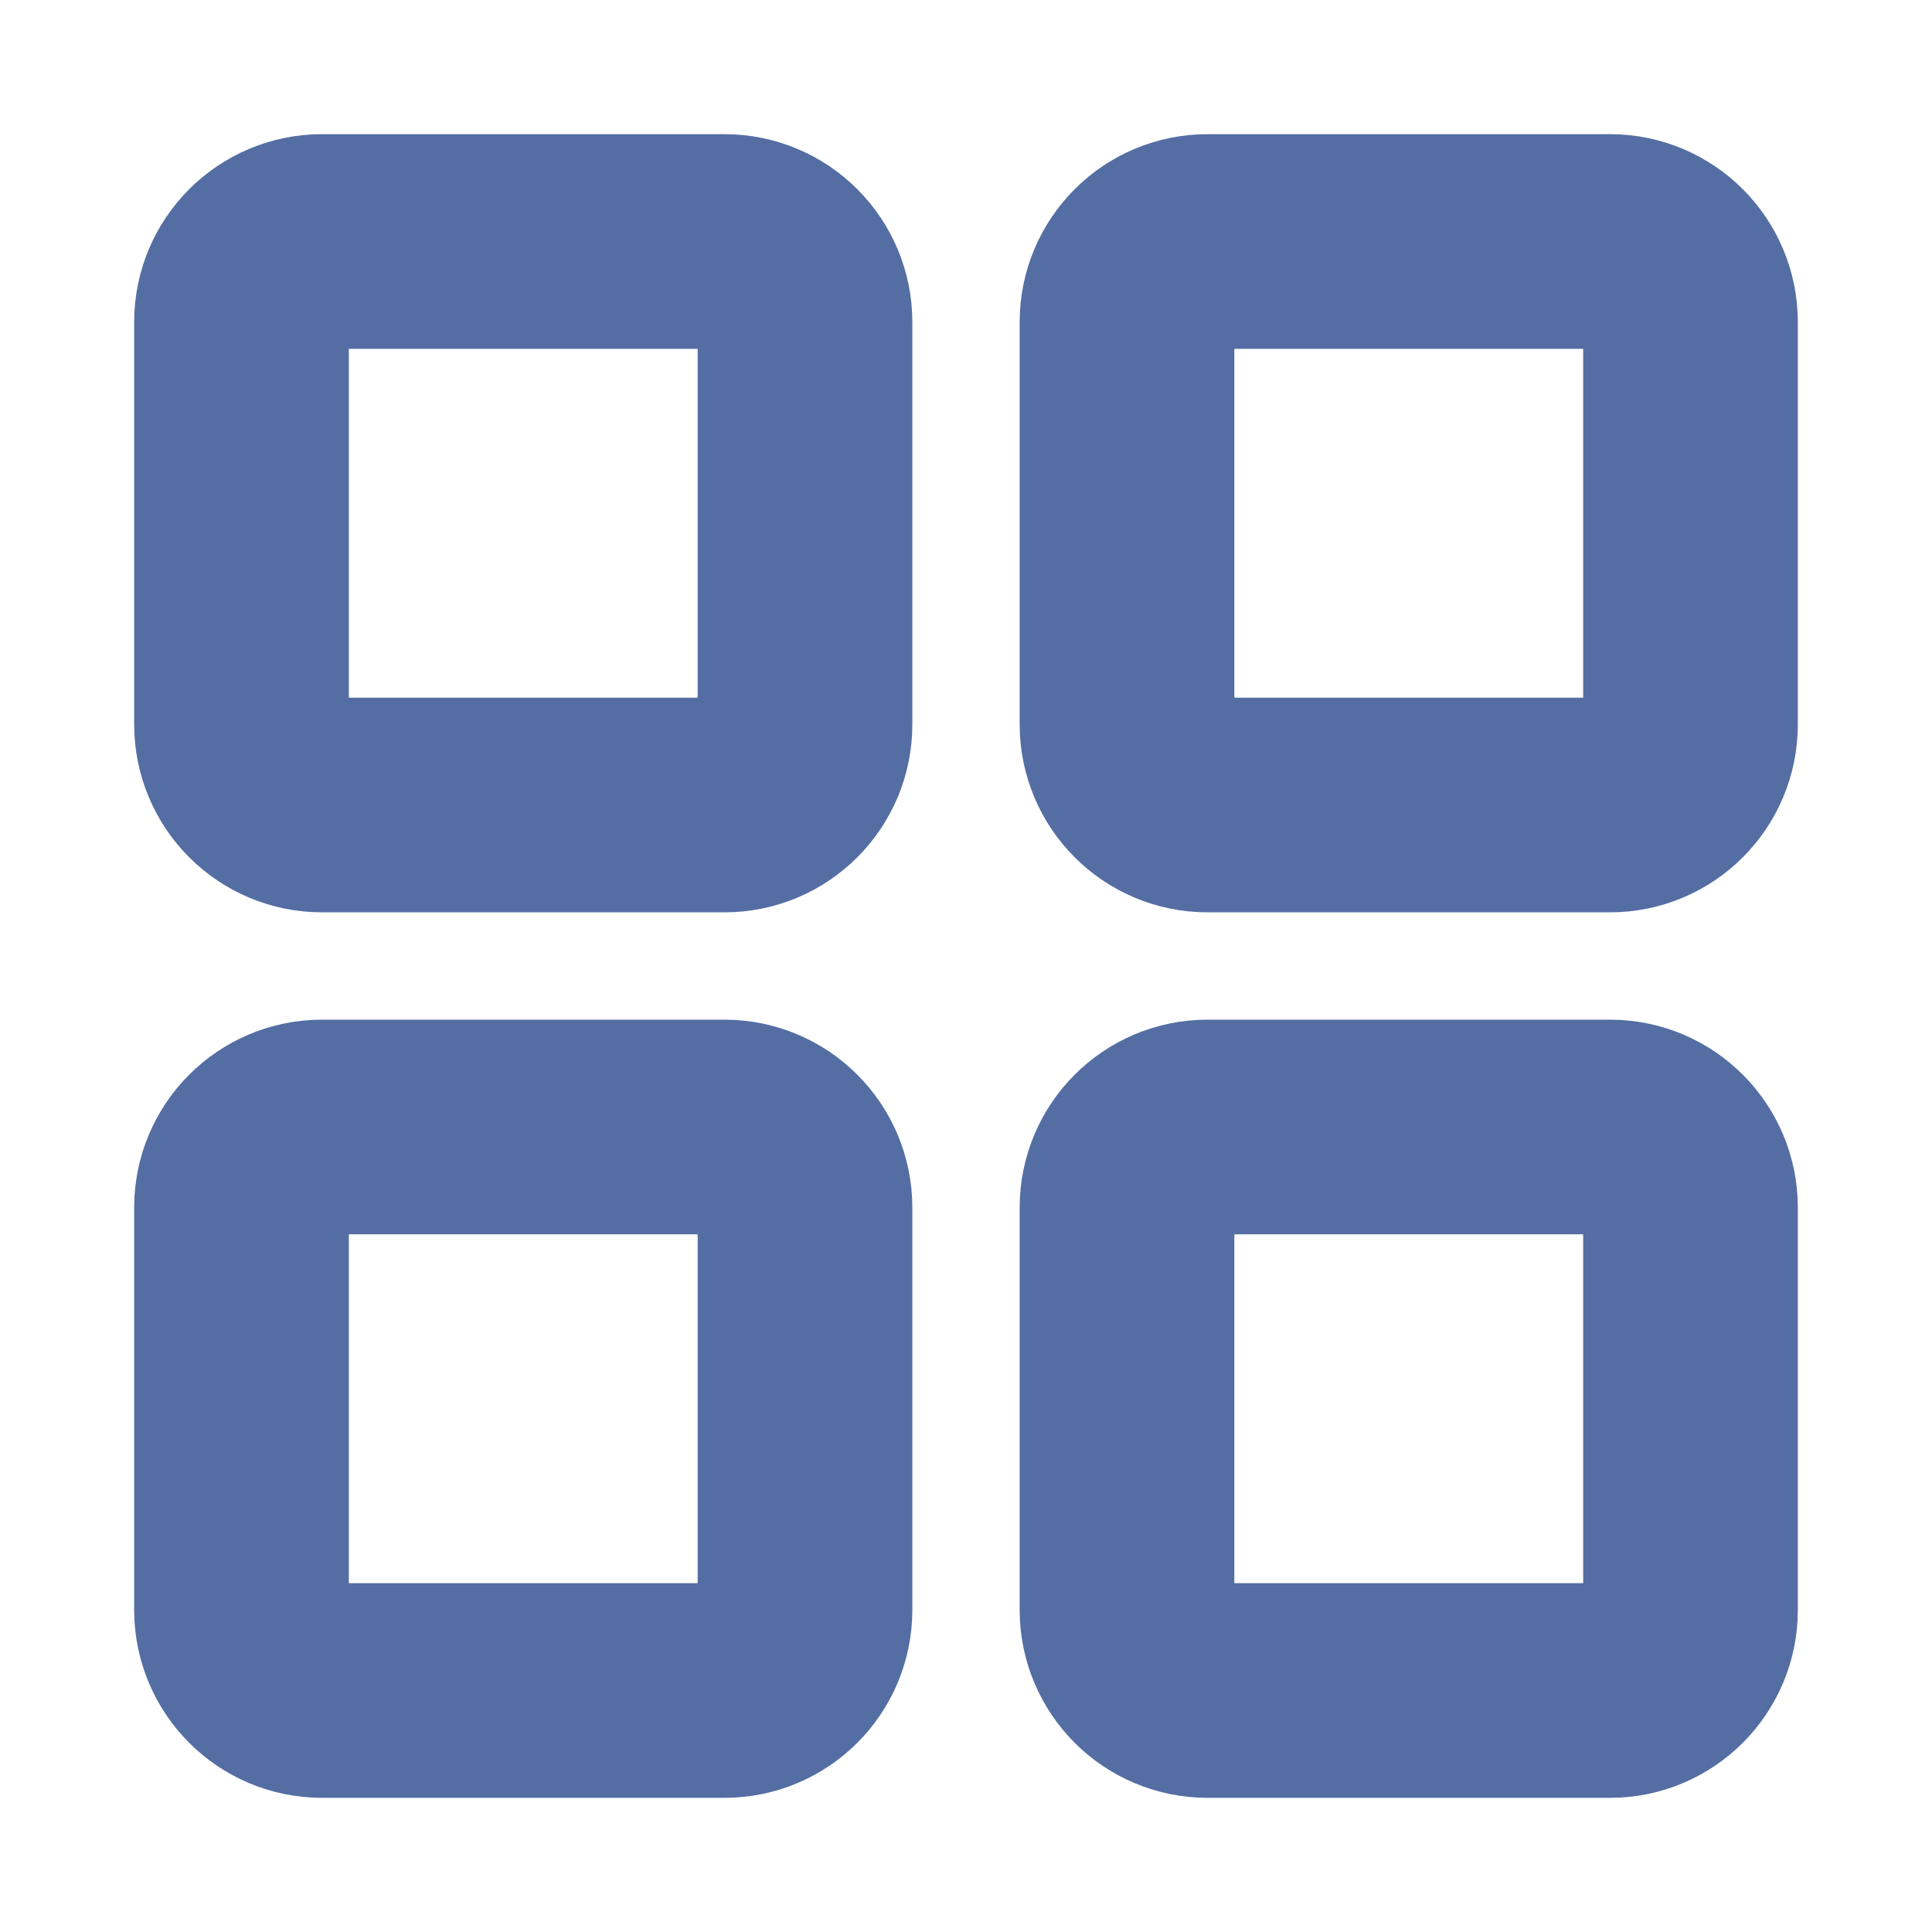
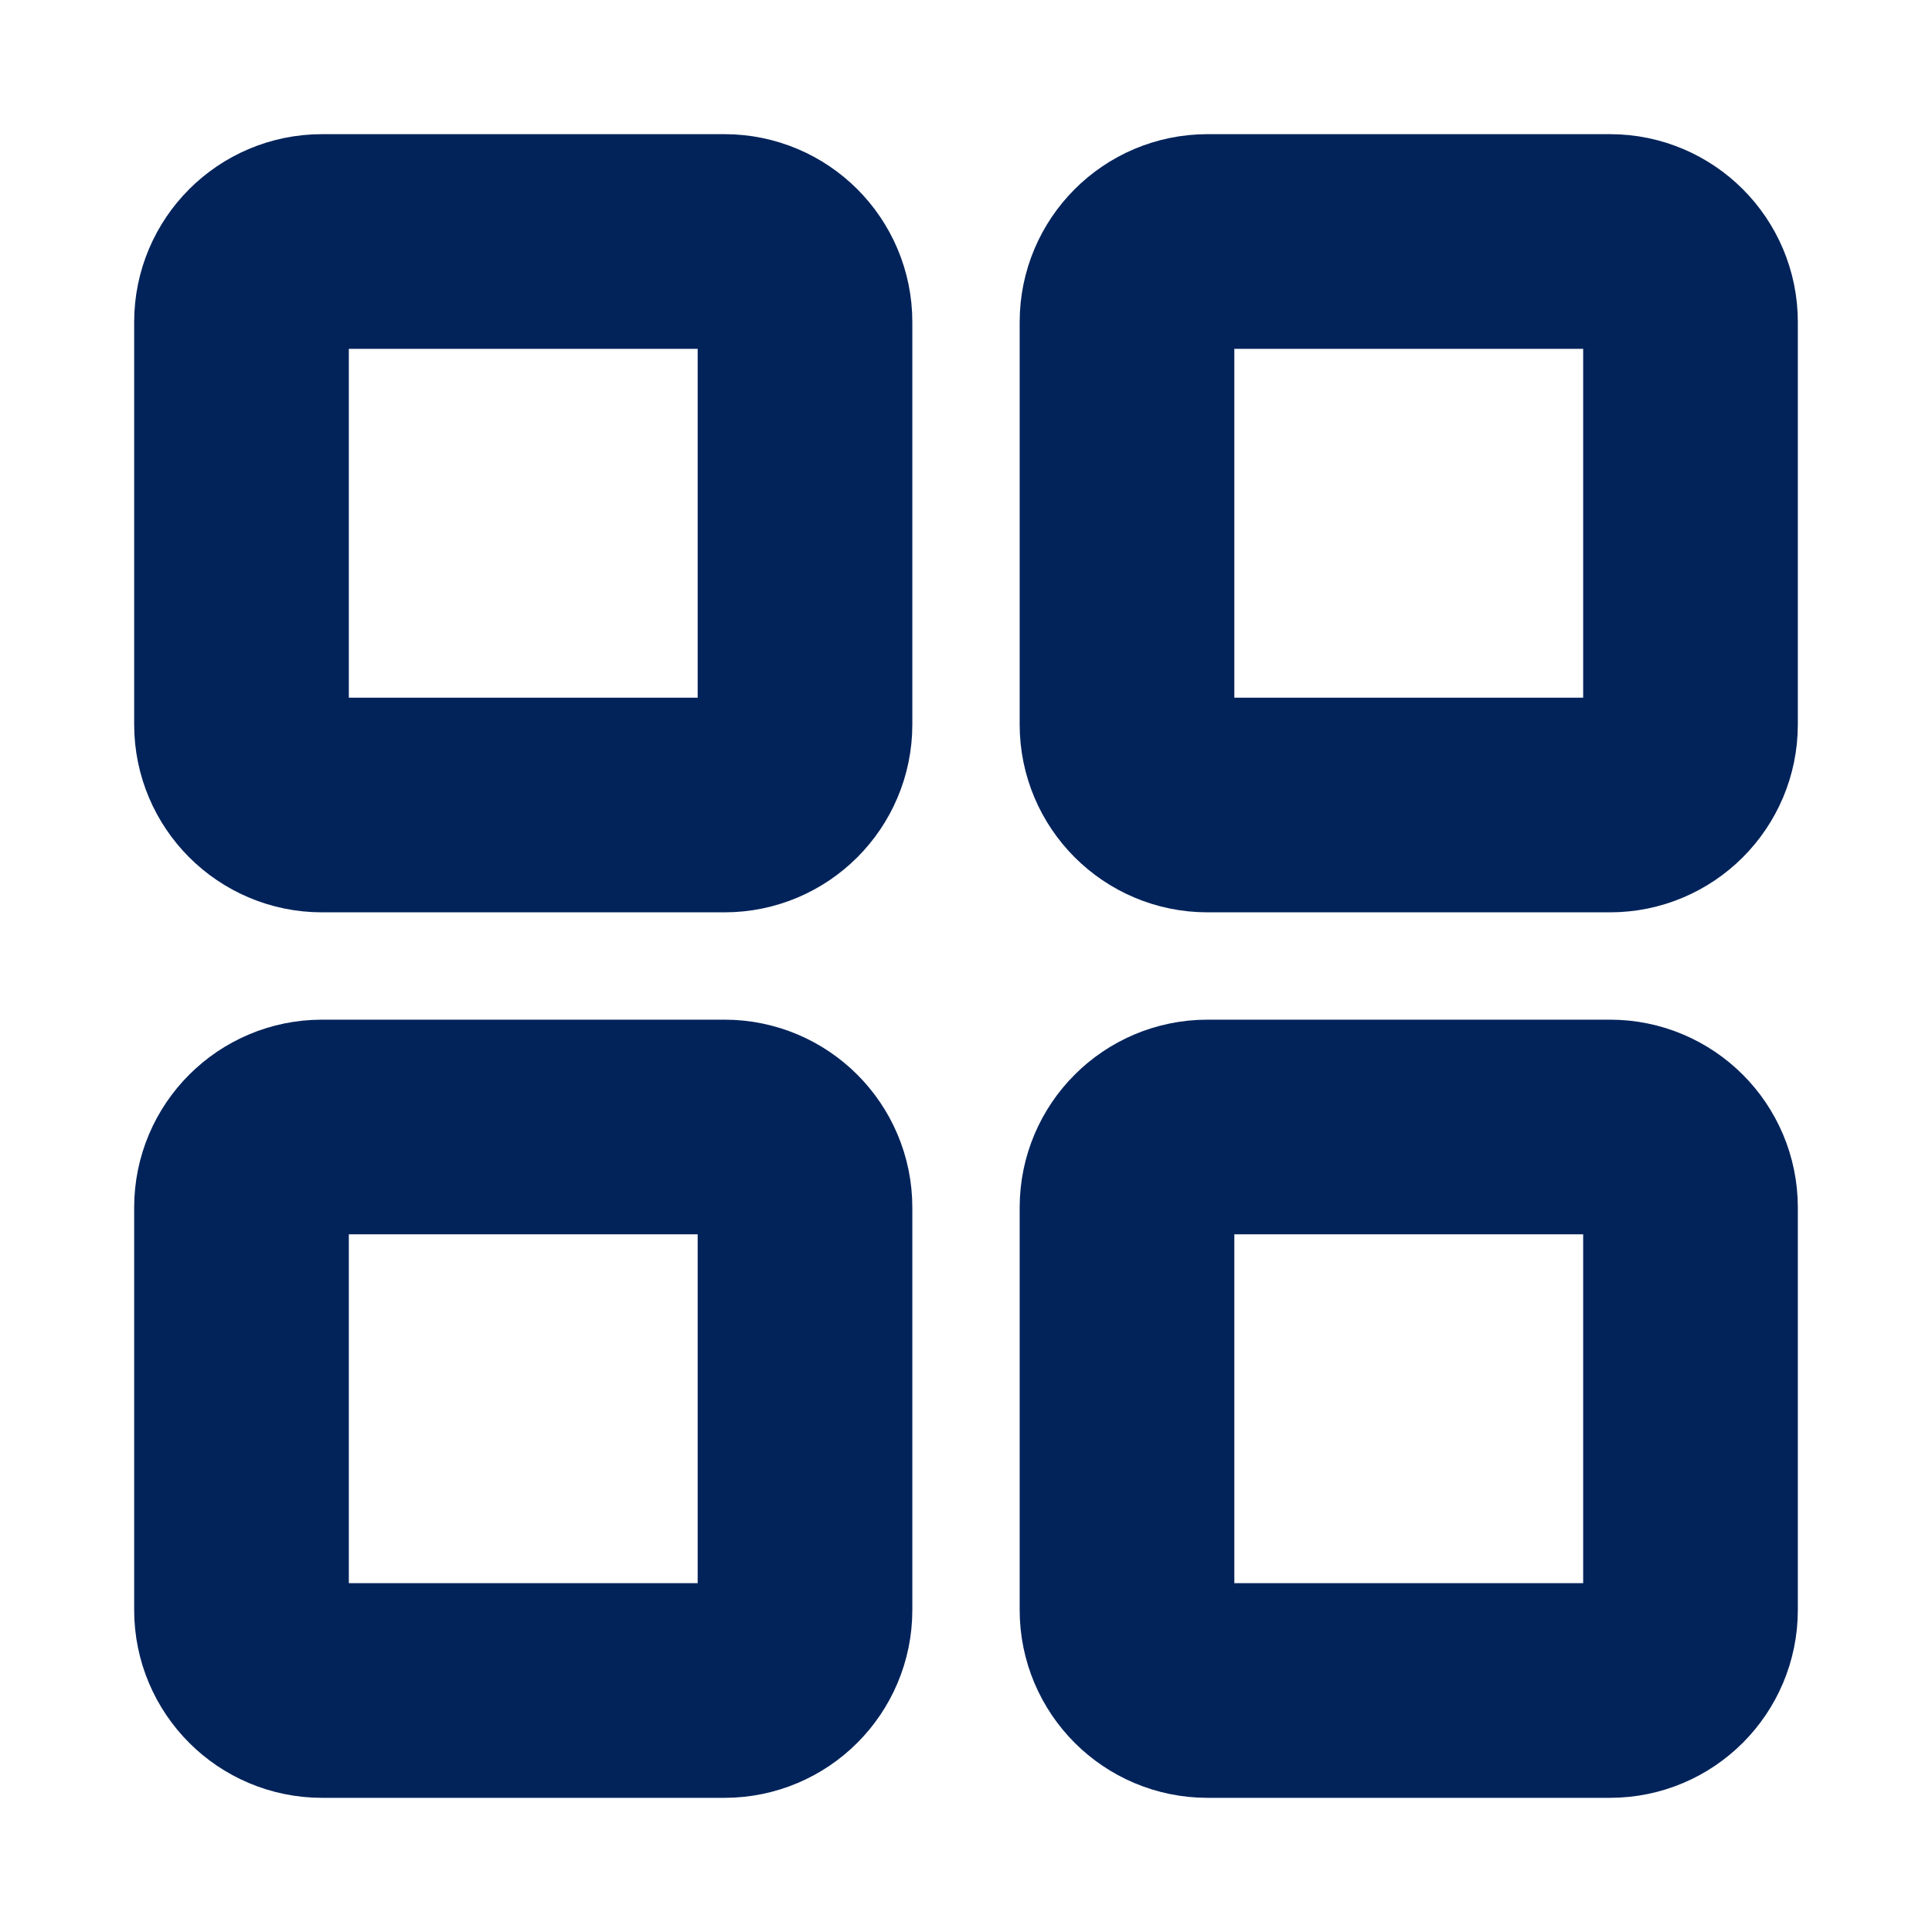
<svg xmlns="http://www.w3.org/2000/svg" width="18" height="18" viewBox="0 0 18 18" fill="none">
-   <path d="M6.75 2.25H3C2.586 2.25 2.25 2.586 2.25 3V6.75C2.25 7.164 2.586 7.5 3 7.5H6.75C7.164 7.5 7.5 7.164 7.5 6.75V3C7.5 2.586 7.164 2.25 6.75 2.25Z" stroke="#546EA4" stroke-width="2" stroke-linecap="round" stroke-linejoin="round" />
-   <path d="M15 2.25H11.25C10.836 2.25 10.5 2.586 10.5 3V6.75C10.5 7.164 10.836 7.5 11.25 7.5H15C15.414 7.5 15.75 7.164 15.75 6.75V3C15.75 2.586 15.414 2.25 15 2.25Z" stroke="#546EA4" stroke-width="2" stroke-linecap="round" stroke-linejoin="round" />
-   <path d="M15 10.5H11.25C10.836 10.5 10.5 10.836 10.5 11.25V15C10.5 15.414 10.836 15.75 11.25 15.75H15C15.414 15.75 15.75 15.414 15.75 15V11.25C15.75 10.836 15.414 10.5 15 10.5Z" stroke="#546EA4" stroke-width="2" stroke-linecap="round" stroke-linejoin="round" />
-   <path d="M6.75 10.5H3C2.586 10.5 2.25 10.836 2.25 11.25V15C2.25 15.414 2.586 15.75 3 15.75H6.75C7.164 15.75 7.5 15.414 7.5 15V11.25C7.5 10.836 7.164 10.5 6.75 10.5Z" stroke="#546EA4" stroke-width="2" stroke-linecap="round" stroke-linejoin="round" />
+   <path d="M6.75 2.25H3C2.586 2.25 2.25 2.586 2.25 3V6.75C2.25 7.164 2.586 7.5 3 7.5H6.75C7.164 7.5 7.5 7.164 7.5 6.75V3C7.5 2.586 7.164 2.25 6.75 2.25Z" stroke="#02235A" stroke-width="2" stroke-linecap="round" stroke-linejoin="round" />
+   <path d="M15 2.25H11.25C10.836 2.25 10.5 2.586 10.5 3V6.75C10.5 7.164 10.836 7.5 11.25 7.5H15C15.414 7.5 15.75 7.164 15.75 6.75V3C15.75 2.586 15.414 2.25 15 2.25Z" stroke="#02235A" stroke-width="2" stroke-linecap="round" stroke-linejoin="round" />
+   <path d="M15 10.5H11.25C10.836 10.5 10.5 10.836 10.5 11.25V15C10.5 15.414 10.836 15.75 11.25 15.75H15C15.414 15.75 15.75 15.414 15.75 15V11.25C15.75 10.836 15.414 10.5 15 10.5Z" stroke="#02235A" stroke-width="2" stroke-linecap="round" stroke-linejoin="round" />
+   <path d="M6.75 10.5H3C2.586 10.5 2.25 10.836 2.25 11.25V15C2.25 15.414 2.586 15.75 3 15.75H6.75C7.164 15.75 7.5 15.414 7.5 15V11.25C7.5 10.836 7.164 10.5 6.75 10.5Z" stroke="#02235A" stroke-width="2" stroke-linecap="round" stroke-linejoin="round" />
</svg>
